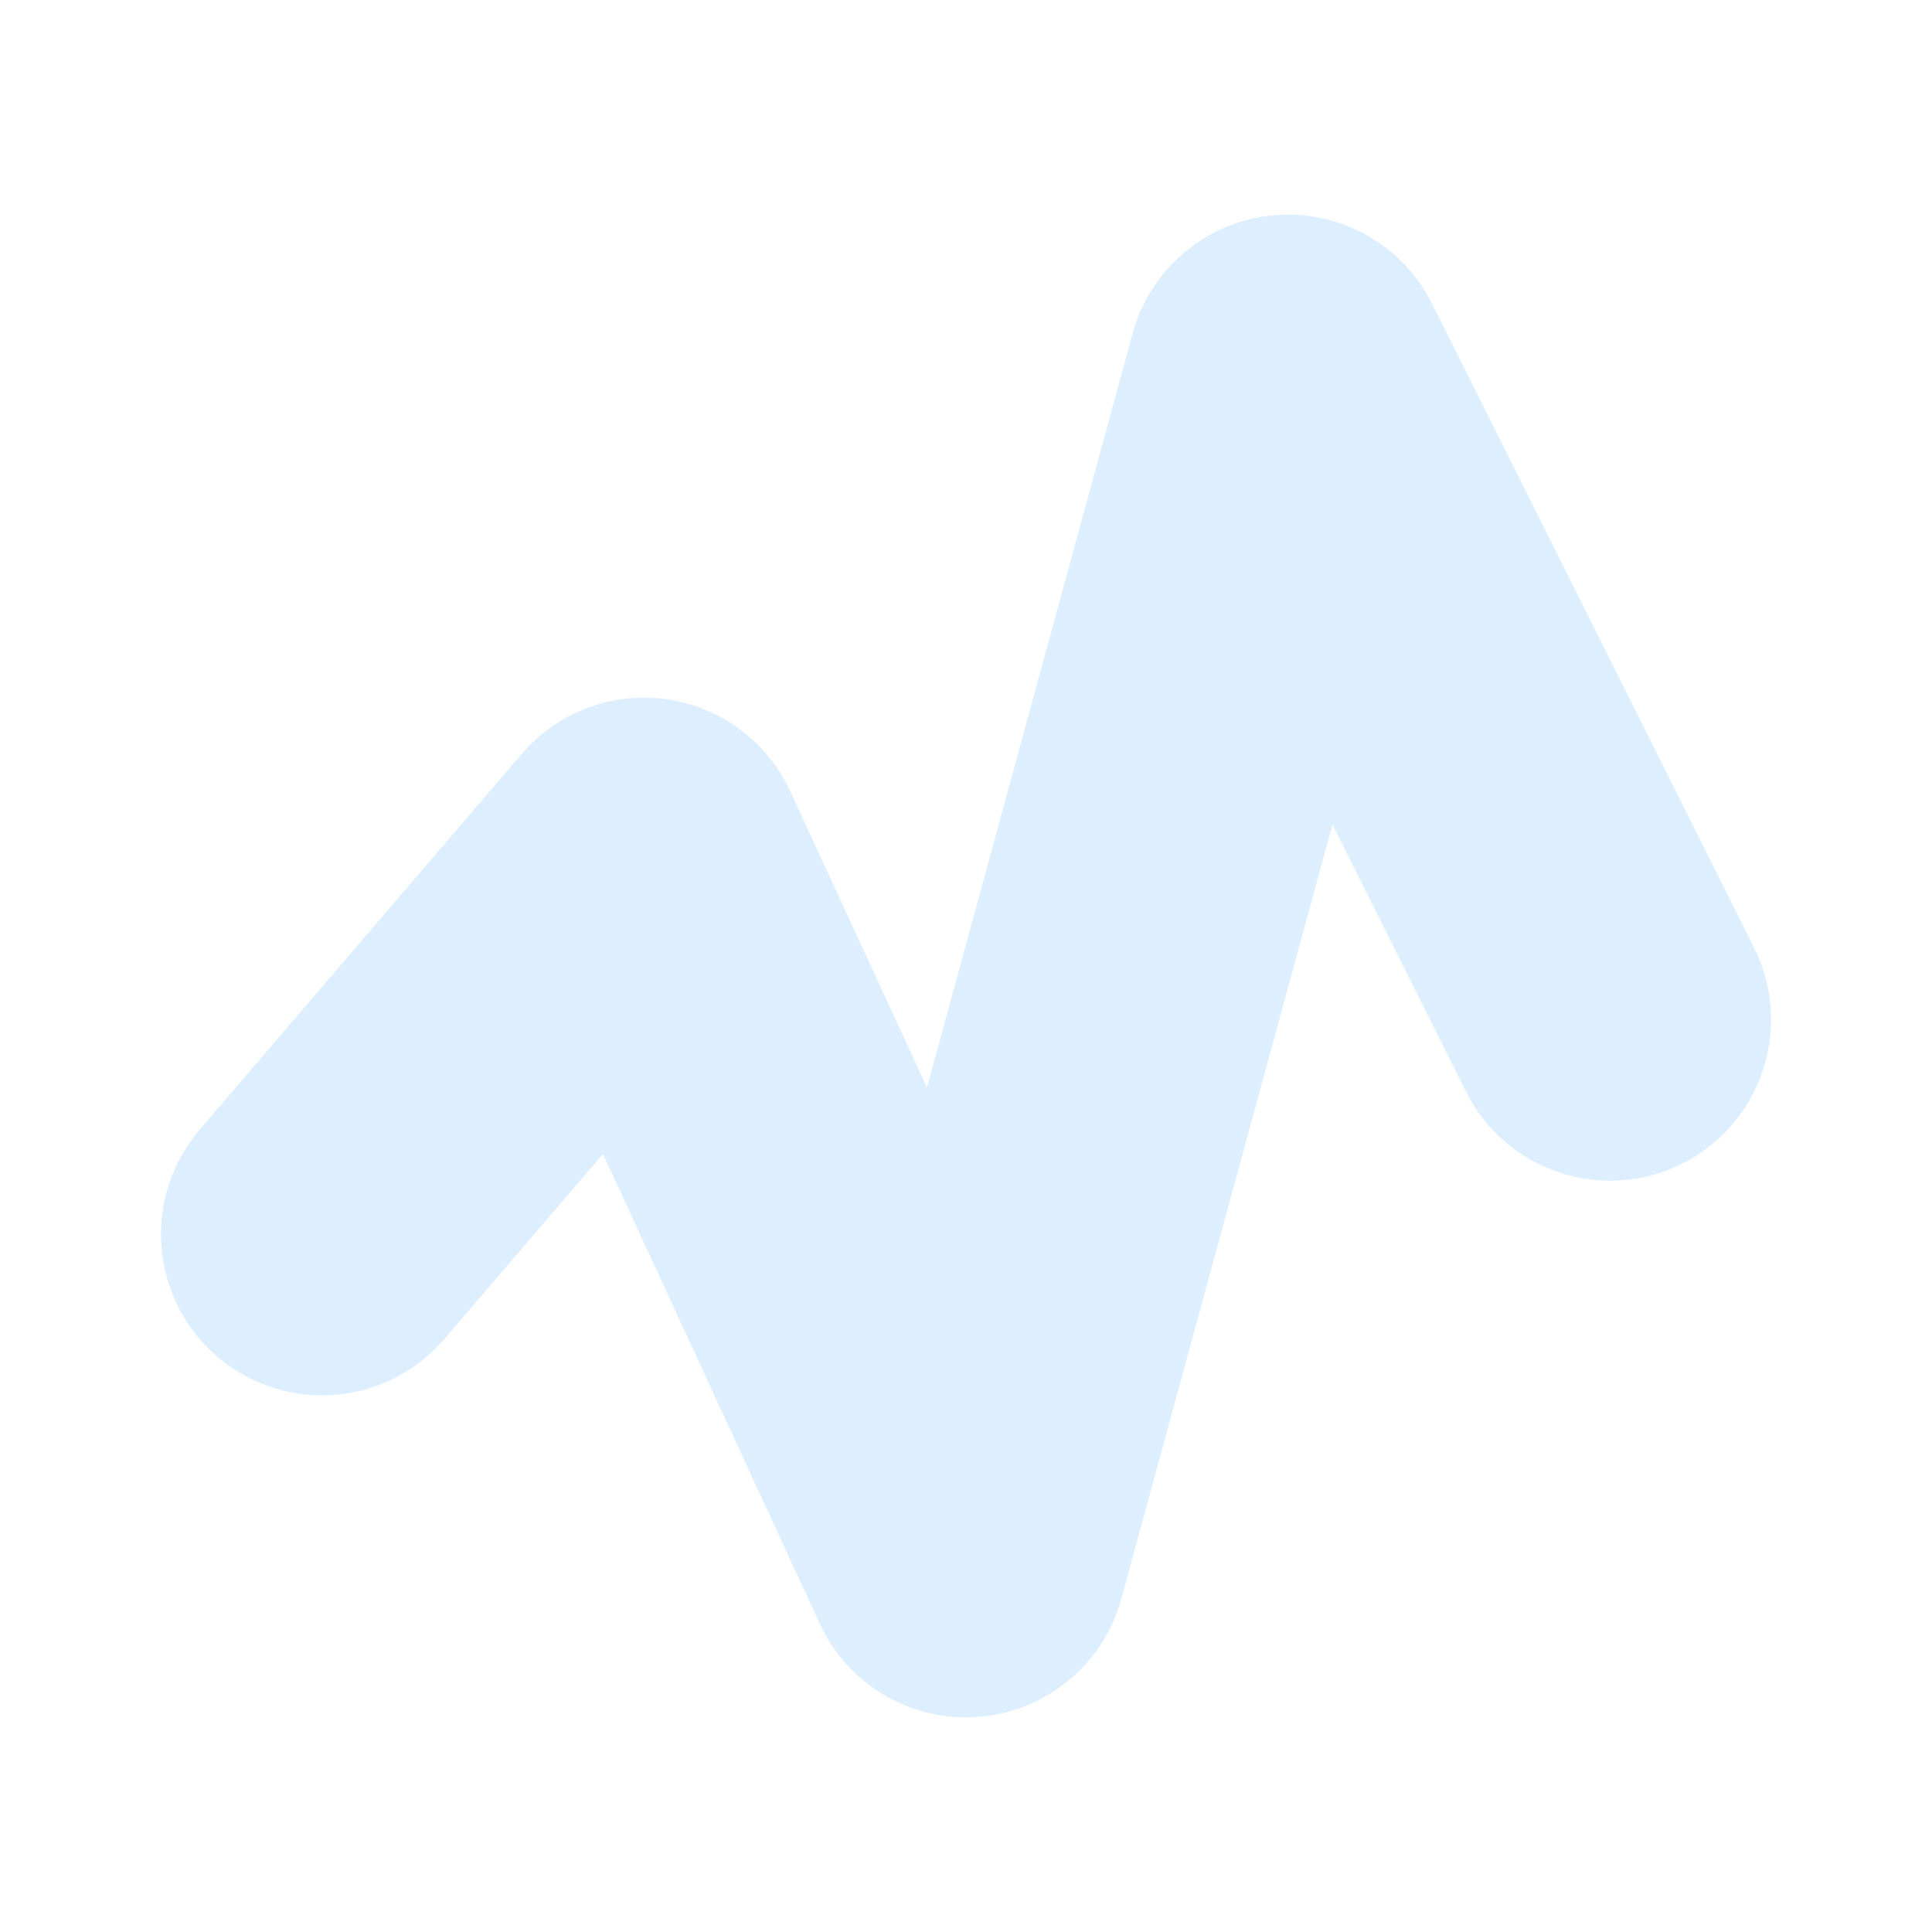
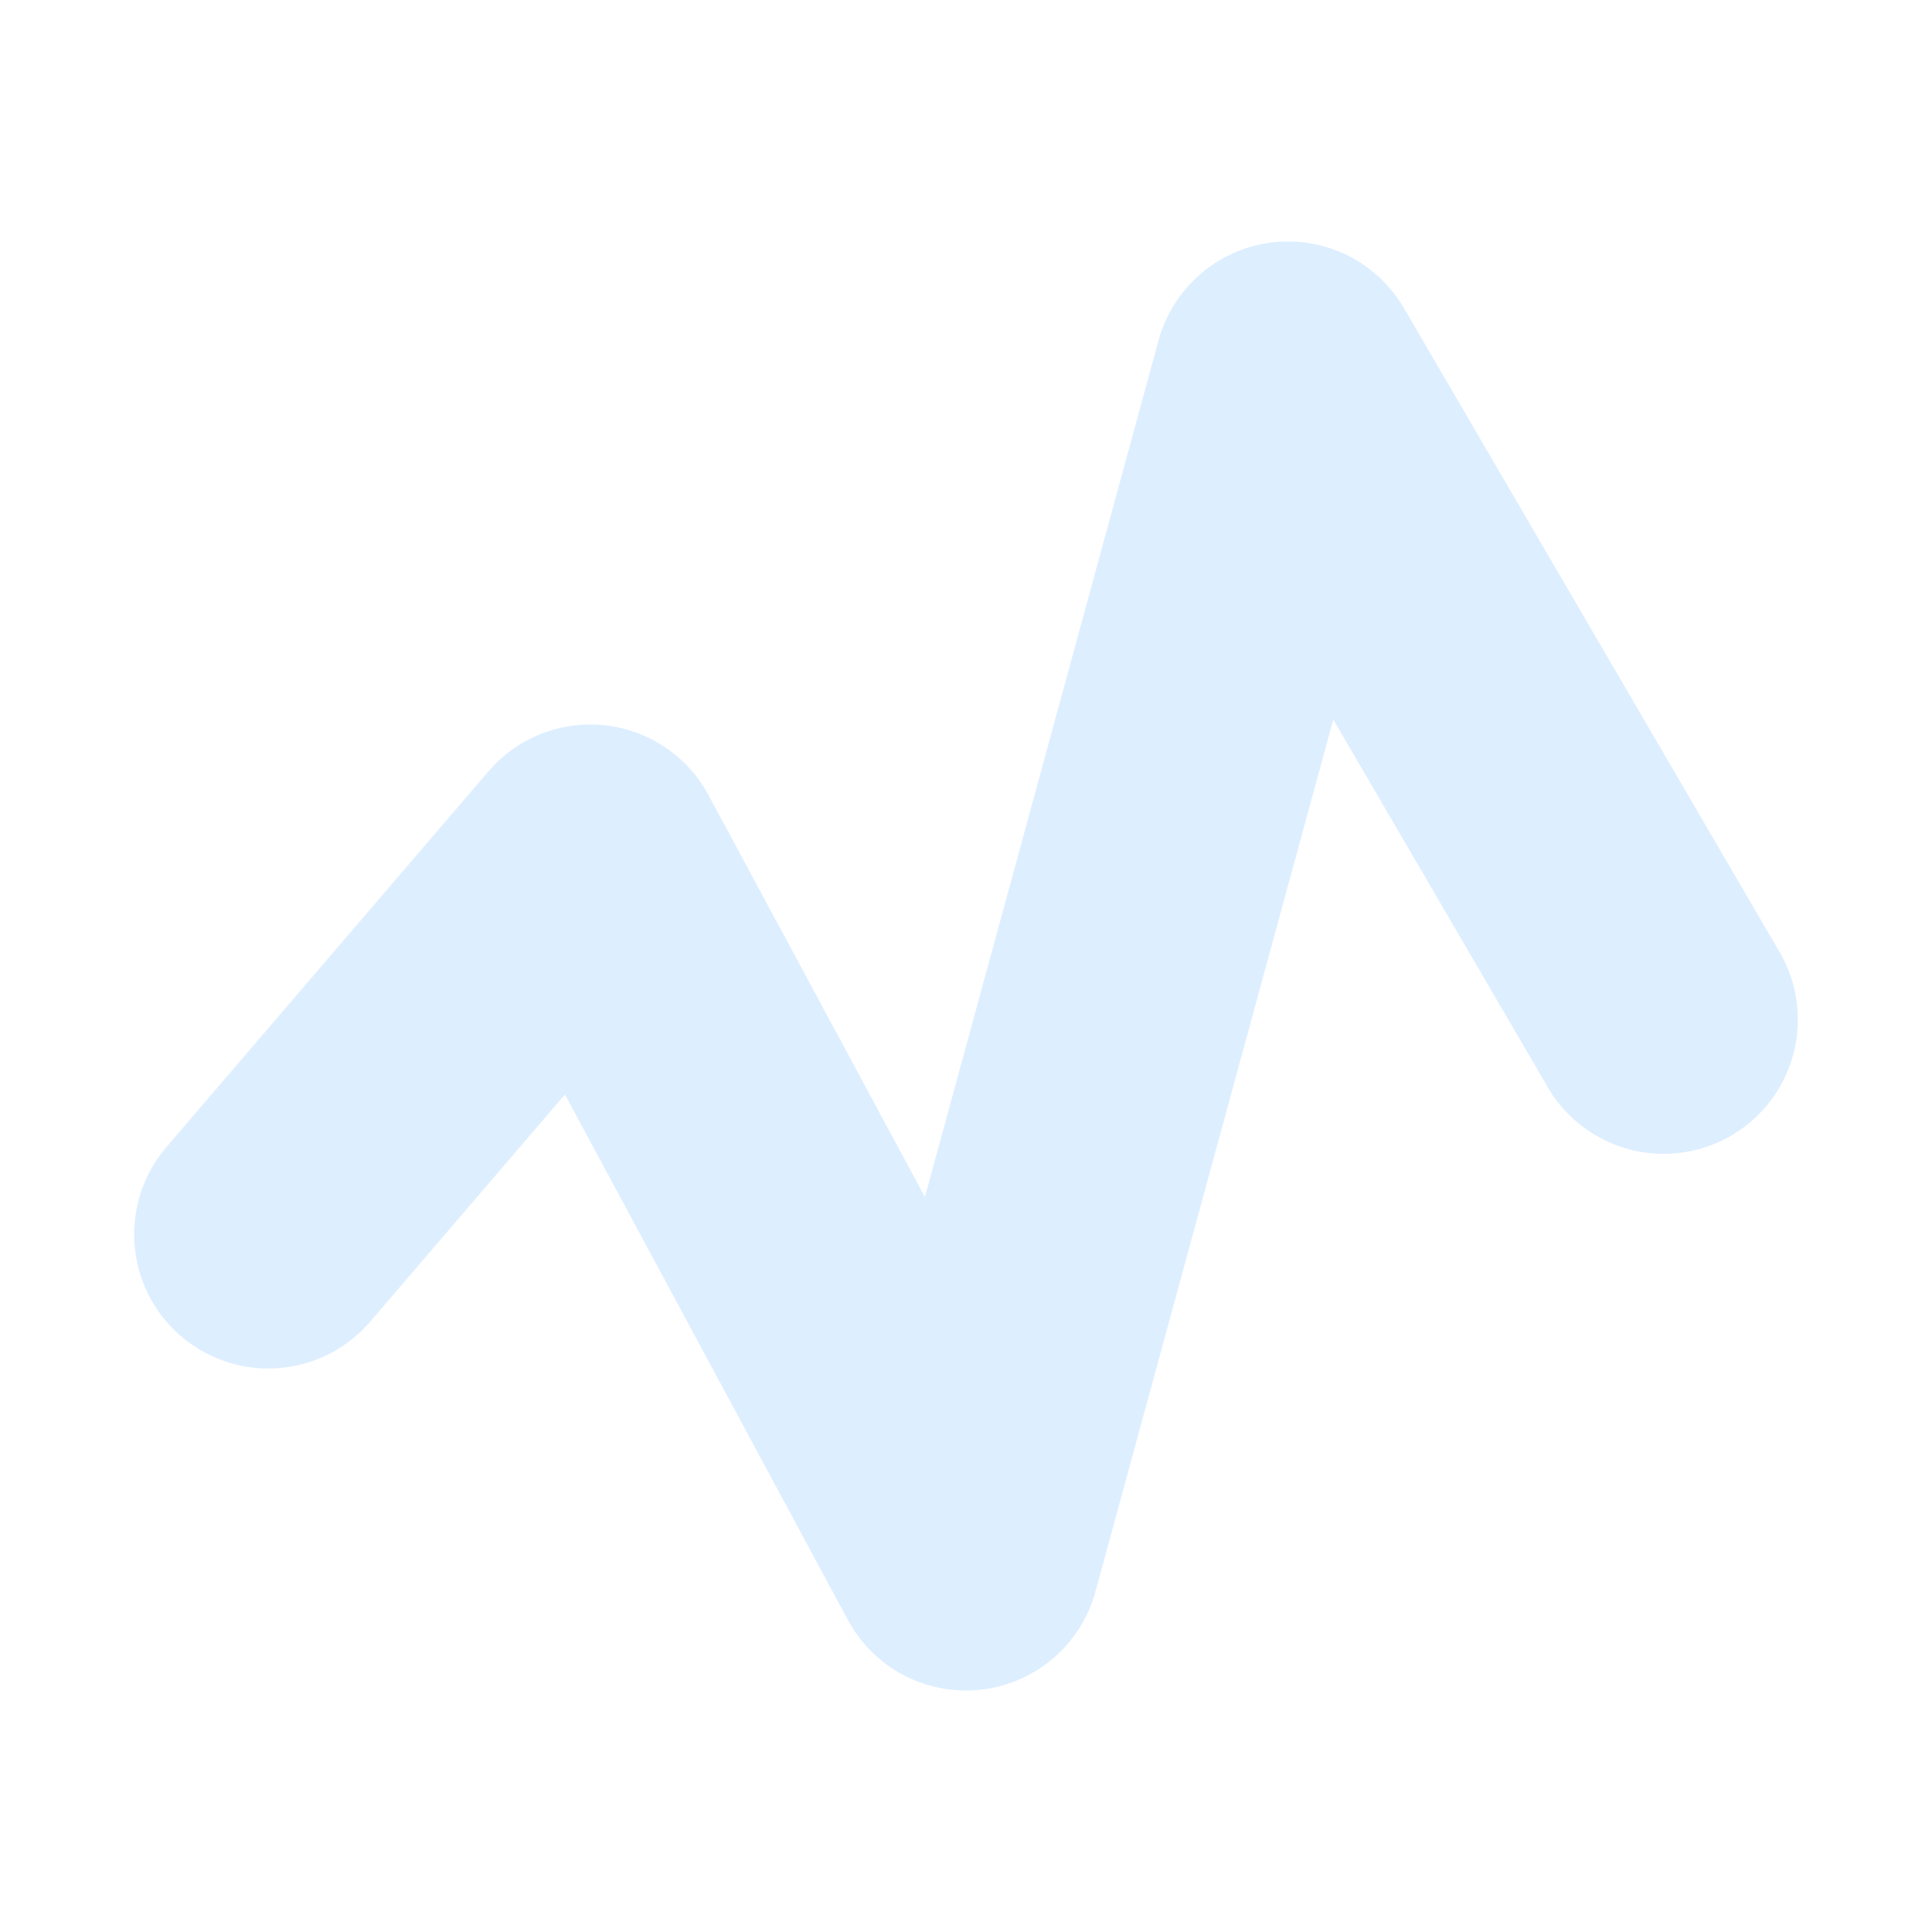
<svg xmlns="http://www.w3.org/2000/svg" width="18" height="18">
-   <path d="M3 11.5l3-3.5 3 6.5 3-11 3 6" fill="none" stroke="#def" stroke-width="3" stroke-linecap="round" stroke-linejoin="round" />
+   <path d="M2.5 11.5l3-3.5 3.5 6.5 3-11 3.5 6" fill="none" stroke="#def" stroke-width="2.5" stroke-linecap="round" stroke-linejoin="round" />
</svg>
